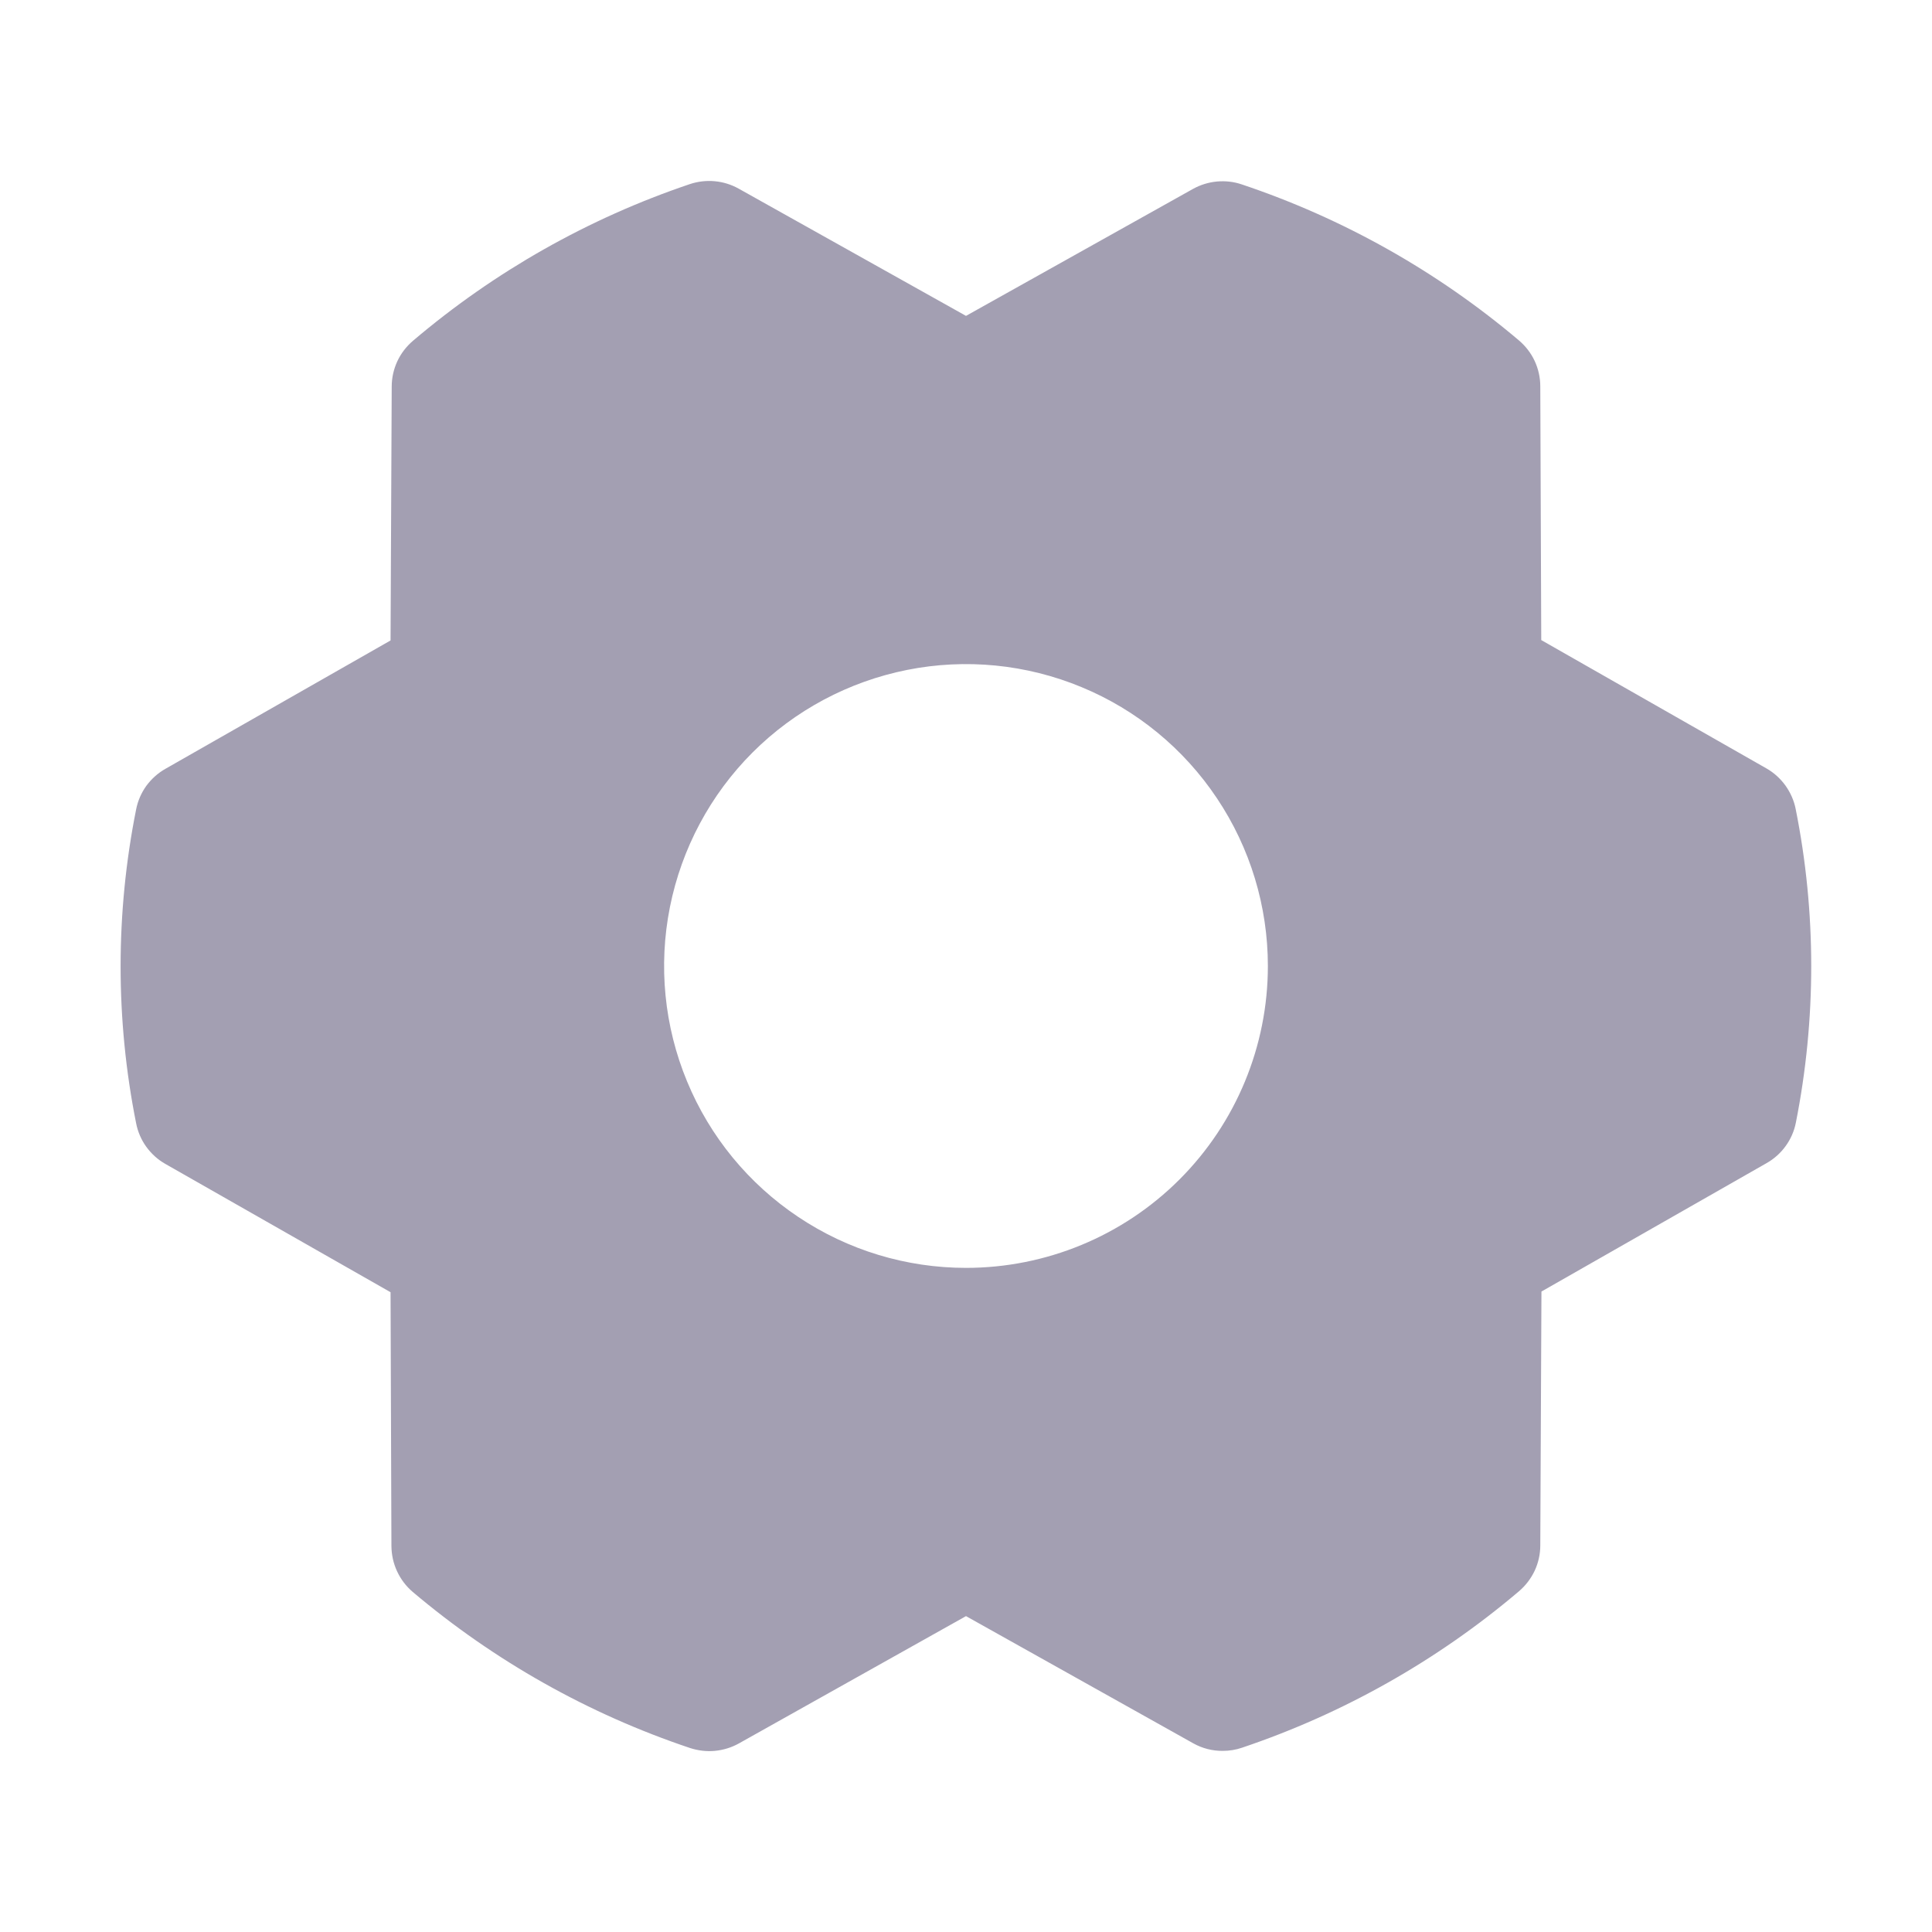
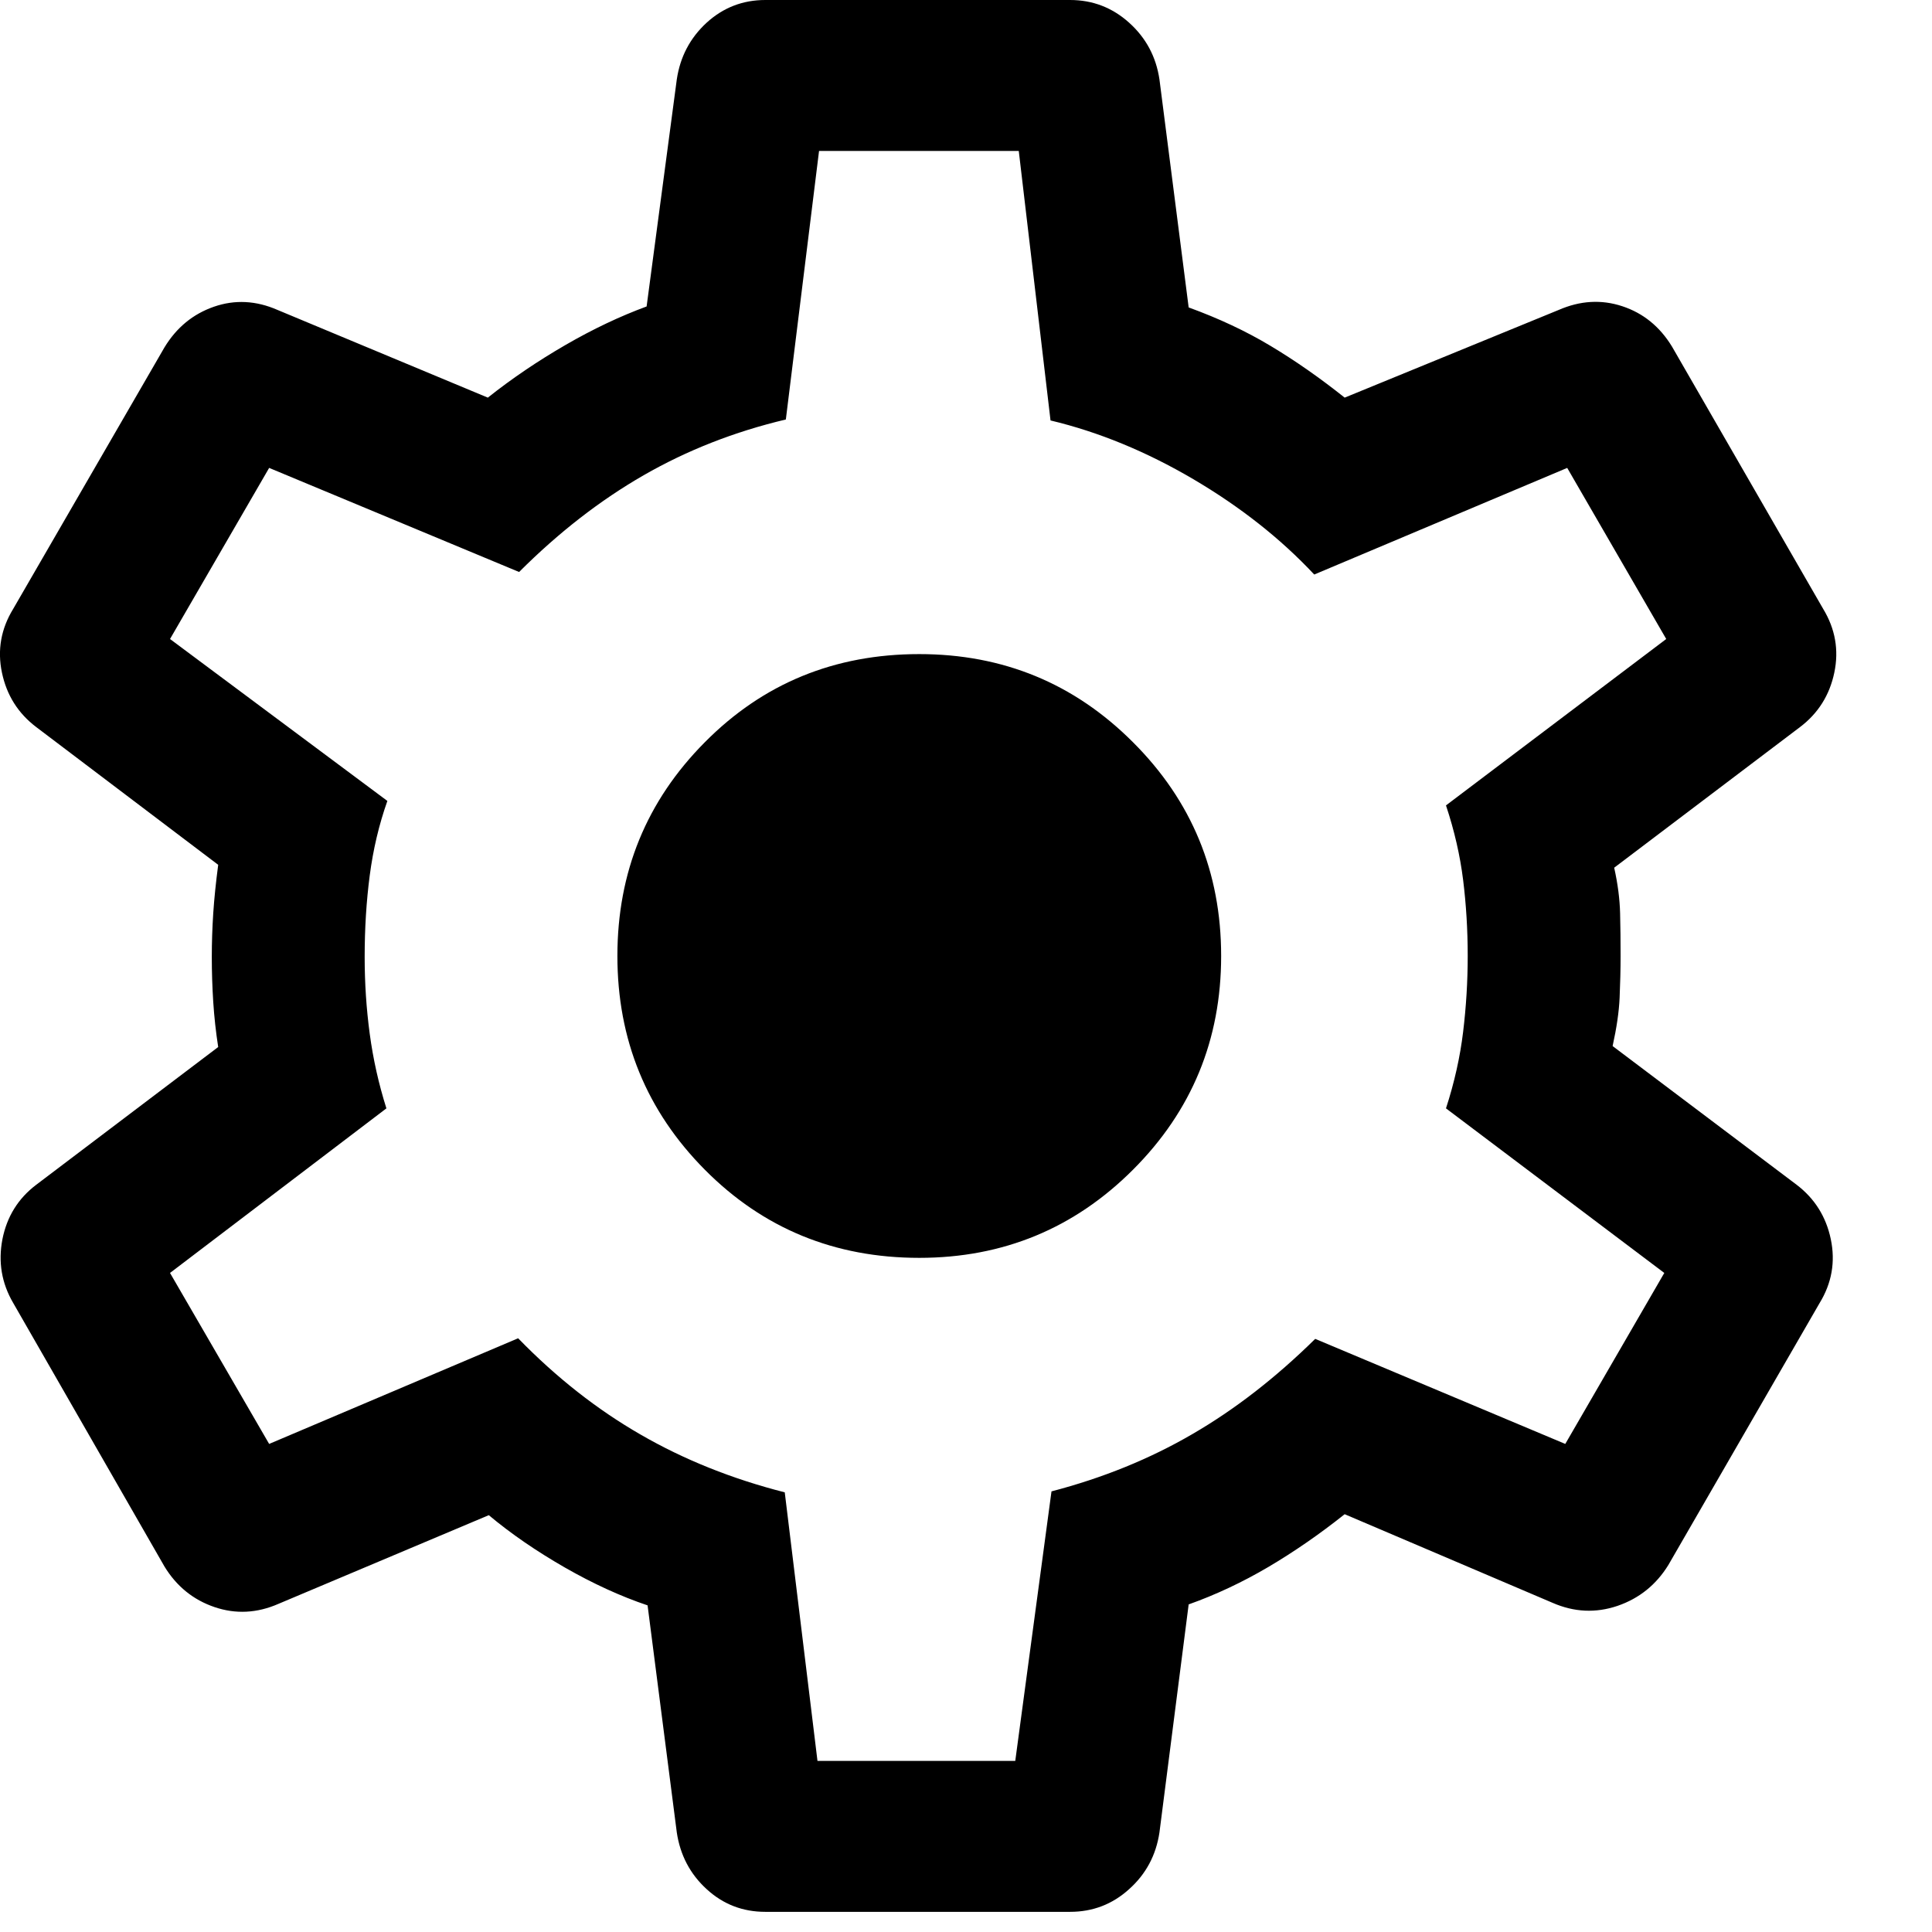
- <svg xmlns="http://www.w3.org/2000/svg" width="20" height="20" viewBox="0 0 20 20" fill="none">
-   <path d="M18.589 8.376C18.572 8.288 18.535 8.205 18.483 8.132C18.43 8.059 18.363 7.998 18.285 7.954L15.955 6.626L15.945 3.999C15.945 3.909 15.925 3.819 15.887 3.737C15.849 3.655 15.793 3.583 15.724 3.524C14.879 2.809 13.905 2.261 12.855 1.909C12.773 1.881 12.685 1.871 12.598 1.879C12.511 1.887 12.427 1.913 12.351 1.955L10 3.27L7.647 1.953C7.57 1.91 7.486 1.884 7.399 1.876C7.312 1.868 7.224 1.878 7.141 1.906C6.092 2.26 5.12 2.81 4.276 3.527C4.207 3.586 4.151 3.658 4.113 3.74C4.075 3.822 4.055 3.911 4.055 4.002L4.043 6.63L1.712 7.959C1.634 8.003 1.567 8.064 1.514 8.136C1.462 8.209 1.426 8.292 1.409 8.38C1.195 9.452 1.195 10.556 1.409 11.627C1.426 11.715 1.462 11.799 1.514 11.871C1.567 11.944 1.634 12.005 1.712 12.049L4.043 13.377L4.052 16.005C4.053 16.095 4.072 16.184 4.111 16.267C4.149 16.349 4.204 16.421 4.273 16.48C5.119 17.195 6.092 17.743 7.142 18.095C7.225 18.122 7.312 18.133 7.399 18.125C7.486 18.117 7.571 18.091 7.647 18.049L10 16.73L12.353 18.047C12.446 18.099 12.551 18.126 12.658 18.125C12.726 18.125 12.794 18.114 12.858 18.092C13.908 17.738 14.88 17.189 15.724 16.473C15.793 16.414 15.848 16.342 15.887 16.26C15.925 16.178 15.945 16.089 15.945 15.998L15.957 13.37L18.287 12.041C18.365 11.997 18.433 11.936 18.485 11.864C18.538 11.791 18.574 11.708 18.591 11.62C18.803 10.549 18.803 9.446 18.589 8.376ZM10 13.125C9.382 13.125 8.778 12.942 8.264 12.598C7.75 12.255 7.349 11.767 7.113 11.196C6.876 10.625 6.814 9.997 6.935 9.39C7.056 8.784 7.353 8.227 7.79 7.79C8.227 7.353 8.784 7.056 9.39 6.935C9.996 6.814 10.625 6.876 11.196 7.113C11.767 7.349 12.255 7.75 12.598 8.264C12.942 8.778 13.125 9.382 13.125 10C13.125 10.829 12.796 11.624 12.21 12.21C11.624 12.796 10.829 13.125 10 13.125Z" fill="#A39FB2" />
+ <svg xmlns="http://www.w3.org/2000/svg" width="16" height="16" viewBox="0 0 16 16" fill="none">
+   <path d="M6.338 15.833C6.151 15.833 5.989 15.771 5.852 15.645C5.715 15.52 5.633 15.363 5.605 15.176L5.363 13.295C5.14 13.22 4.911 13.115 4.677 12.981C4.442 12.846 4.232 12.702 4.048 12.548L2.307 13.282C2.129 13.36 1.952 13.369 1.776 13.309C1.6 13.249 1.462 13.137 1.362 12.973L0.109 10.79C0.013 10.626 -0.016 10.45 0.02 10.263C0.057 10.076 0.15 9.925 0.301 9.811L1.807 8.671C1.788 8.548 1.774 8.423 1.766 8.298C1.758 8.173 1.754 8.049 1.754 7.925C1.754 7.806 1.758 7.686 1.766 7.563C1.774 7.441 1.788 7.307 1.807 7.162L0.301 6.022C0.15 5.908 0.055 5.757 0.016 5.57C-0.023 5.384 0.008 5.208 0.109 5.043L1.362 2.877C1.462 2.712 1.599 2.6 1.772 2.54C1.945 2.48 2.121 2.489 2.299 2.567L4.04 3.293C4.24 3.134 4.455 2.989 4.683 2.857C4.911 2.725 5.135 2.619 5.355 2.538L5.605 0.657C5.633 0.47 5.715 0.314 5.852 0.188C5.989 0.063 6.151 0 6.338 0H8.862C9.049 0 9.212 0.063 9.351 0.188C9.491 0.314 9.574 0.47 9.602 0.657L9.844 2.546C10.094 2.637 10.32 2.743 10.523 2.865C10.725 2.986 10.93 3.129 11.136 3.293L12.908 2.567C13.087 2.489 13.262 2.479 13.435 2.536C13.608 2.593 13.745 2.704 13.846 2.869L15.099 5.043C15.199 5.208 15.23 5.384 15.191 5.57C15.152 5.757 15.057 5.908 14.906 6.022L13.368 7.186C13.398 7.32 13.414 7.446 13.417 7.563C13.42 7.68 13.421 7.798 13.421 7.917C13.421 8.03 13.418 8.145 13.413 8.262C13.408 8.379 13.388 8.513 13.355 8.663L14.878 9.811C15.028 9.925 15.123 10.076 15.162 10.263C15.201 10.45 15.17 10.626 15.07 10.79L13.817 12.96C13.716 13.124 13.576 13.237 13.396 13.299C13.216 13.36 13.037 13.352 12.858 13.274L11.136 12.54C10.93 12.704 10.719 12.85 10.504 12.977C10.29 13.103 10.069 13.207 9.844 13.287L9.602 15.176C9.574 15.363 9.491 15.52 9.351 15.645C9.212 15.771 9.049 15.833 8.862 15.833H6.338ZM6.77 14.583H8.408L8.708 12.351C9.133 12.24 9.522 12.082 9.874 11.877C10.226 11.673 10.565 11.41 10.892 11.088L12.963 11.958L13.783 10.542L11.975 9.179C12.045 8.964 12.092 8.752 12.117 8.545C12.142 8.338 12.155 8.128 12.155 7.917C12.155 7.7 12.142 7.49 12.117 7.288C12.092 7.087 12.045 6.88 11.975 6.67L13.799 5.292L12.979 3.875L10.884 4.758C10.605 4.46 10.271 4.197 9.882 3.968C9.492 3.739 9.098 3.577 8.7 3.482L8.437 1.25H6.783L6.508 3.474C6.082 3.575 5.69 3.729 5.33 3.936C4.97 4.143 4.626 4.41 4.299 4.737L2.229 3.875L1.408 5.292L3.208 6.633C3.138 6.831 3.09 7.036 3.062 7.25C3.034 7.464 3.02 7.689 3.02 7.925C3.02 8.142 3.034 8.354 3.062 8.562C3.09 8.771 3.136 8.976 3.2 9.179L1.408 10.542L2.229 11.958L4.291 11.083C4.607 11.408 4.946 11.674 5.306 11.881C5.666 12.089 6.064 12.248 6.499 12.359L6.77 14.583ZM7.613 10.417C8.307 10.417 8.897 10.173 9.383 9.687C9.87 9.2 10.113 8.61 10.113 7.917C10.113 7.223 9.87 6.633 9.383 6.147C8.897 5.66 8.307 5.417 7.613 5.417C6.911 5.417 6.319 5.66 5.837 6.147C5.354 6.633 5.113 7.223 5.113 7.917C5.113 8.61 5.354 9.2 5.837 9.687C6.319 10.173 6.911 10.417 7.613 10.417Z" fill="currentColor" />
</svg>
